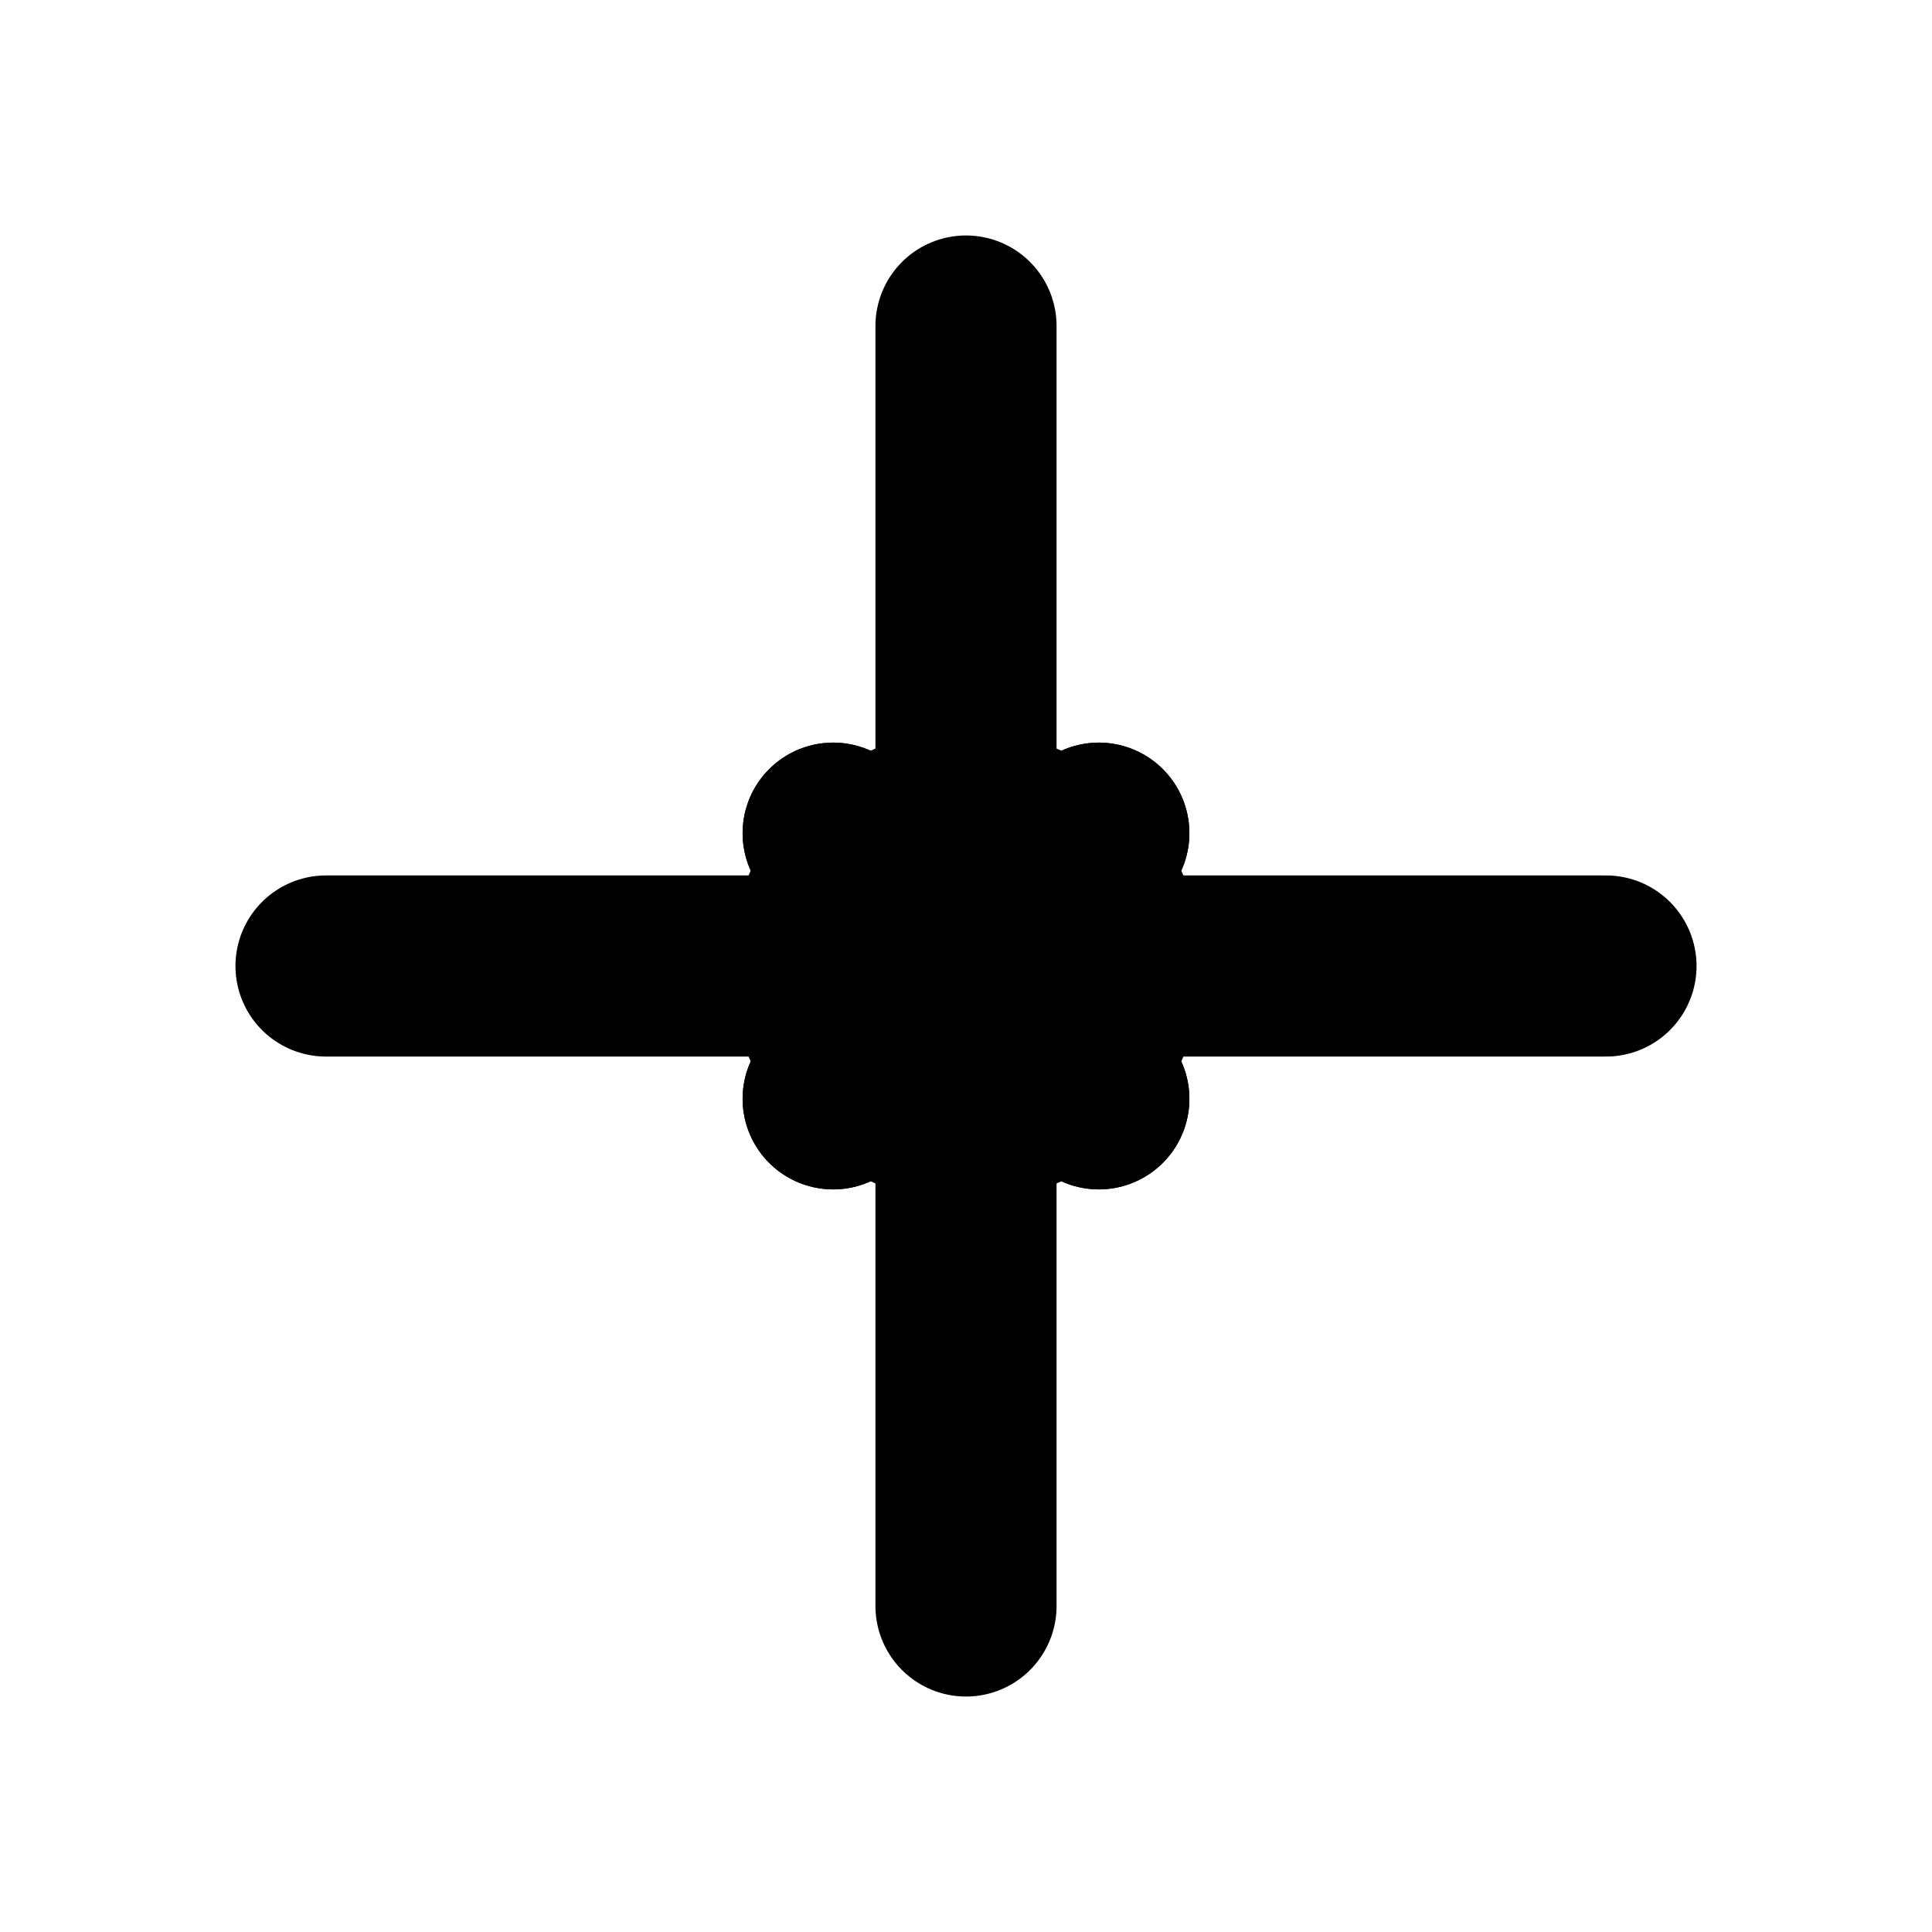
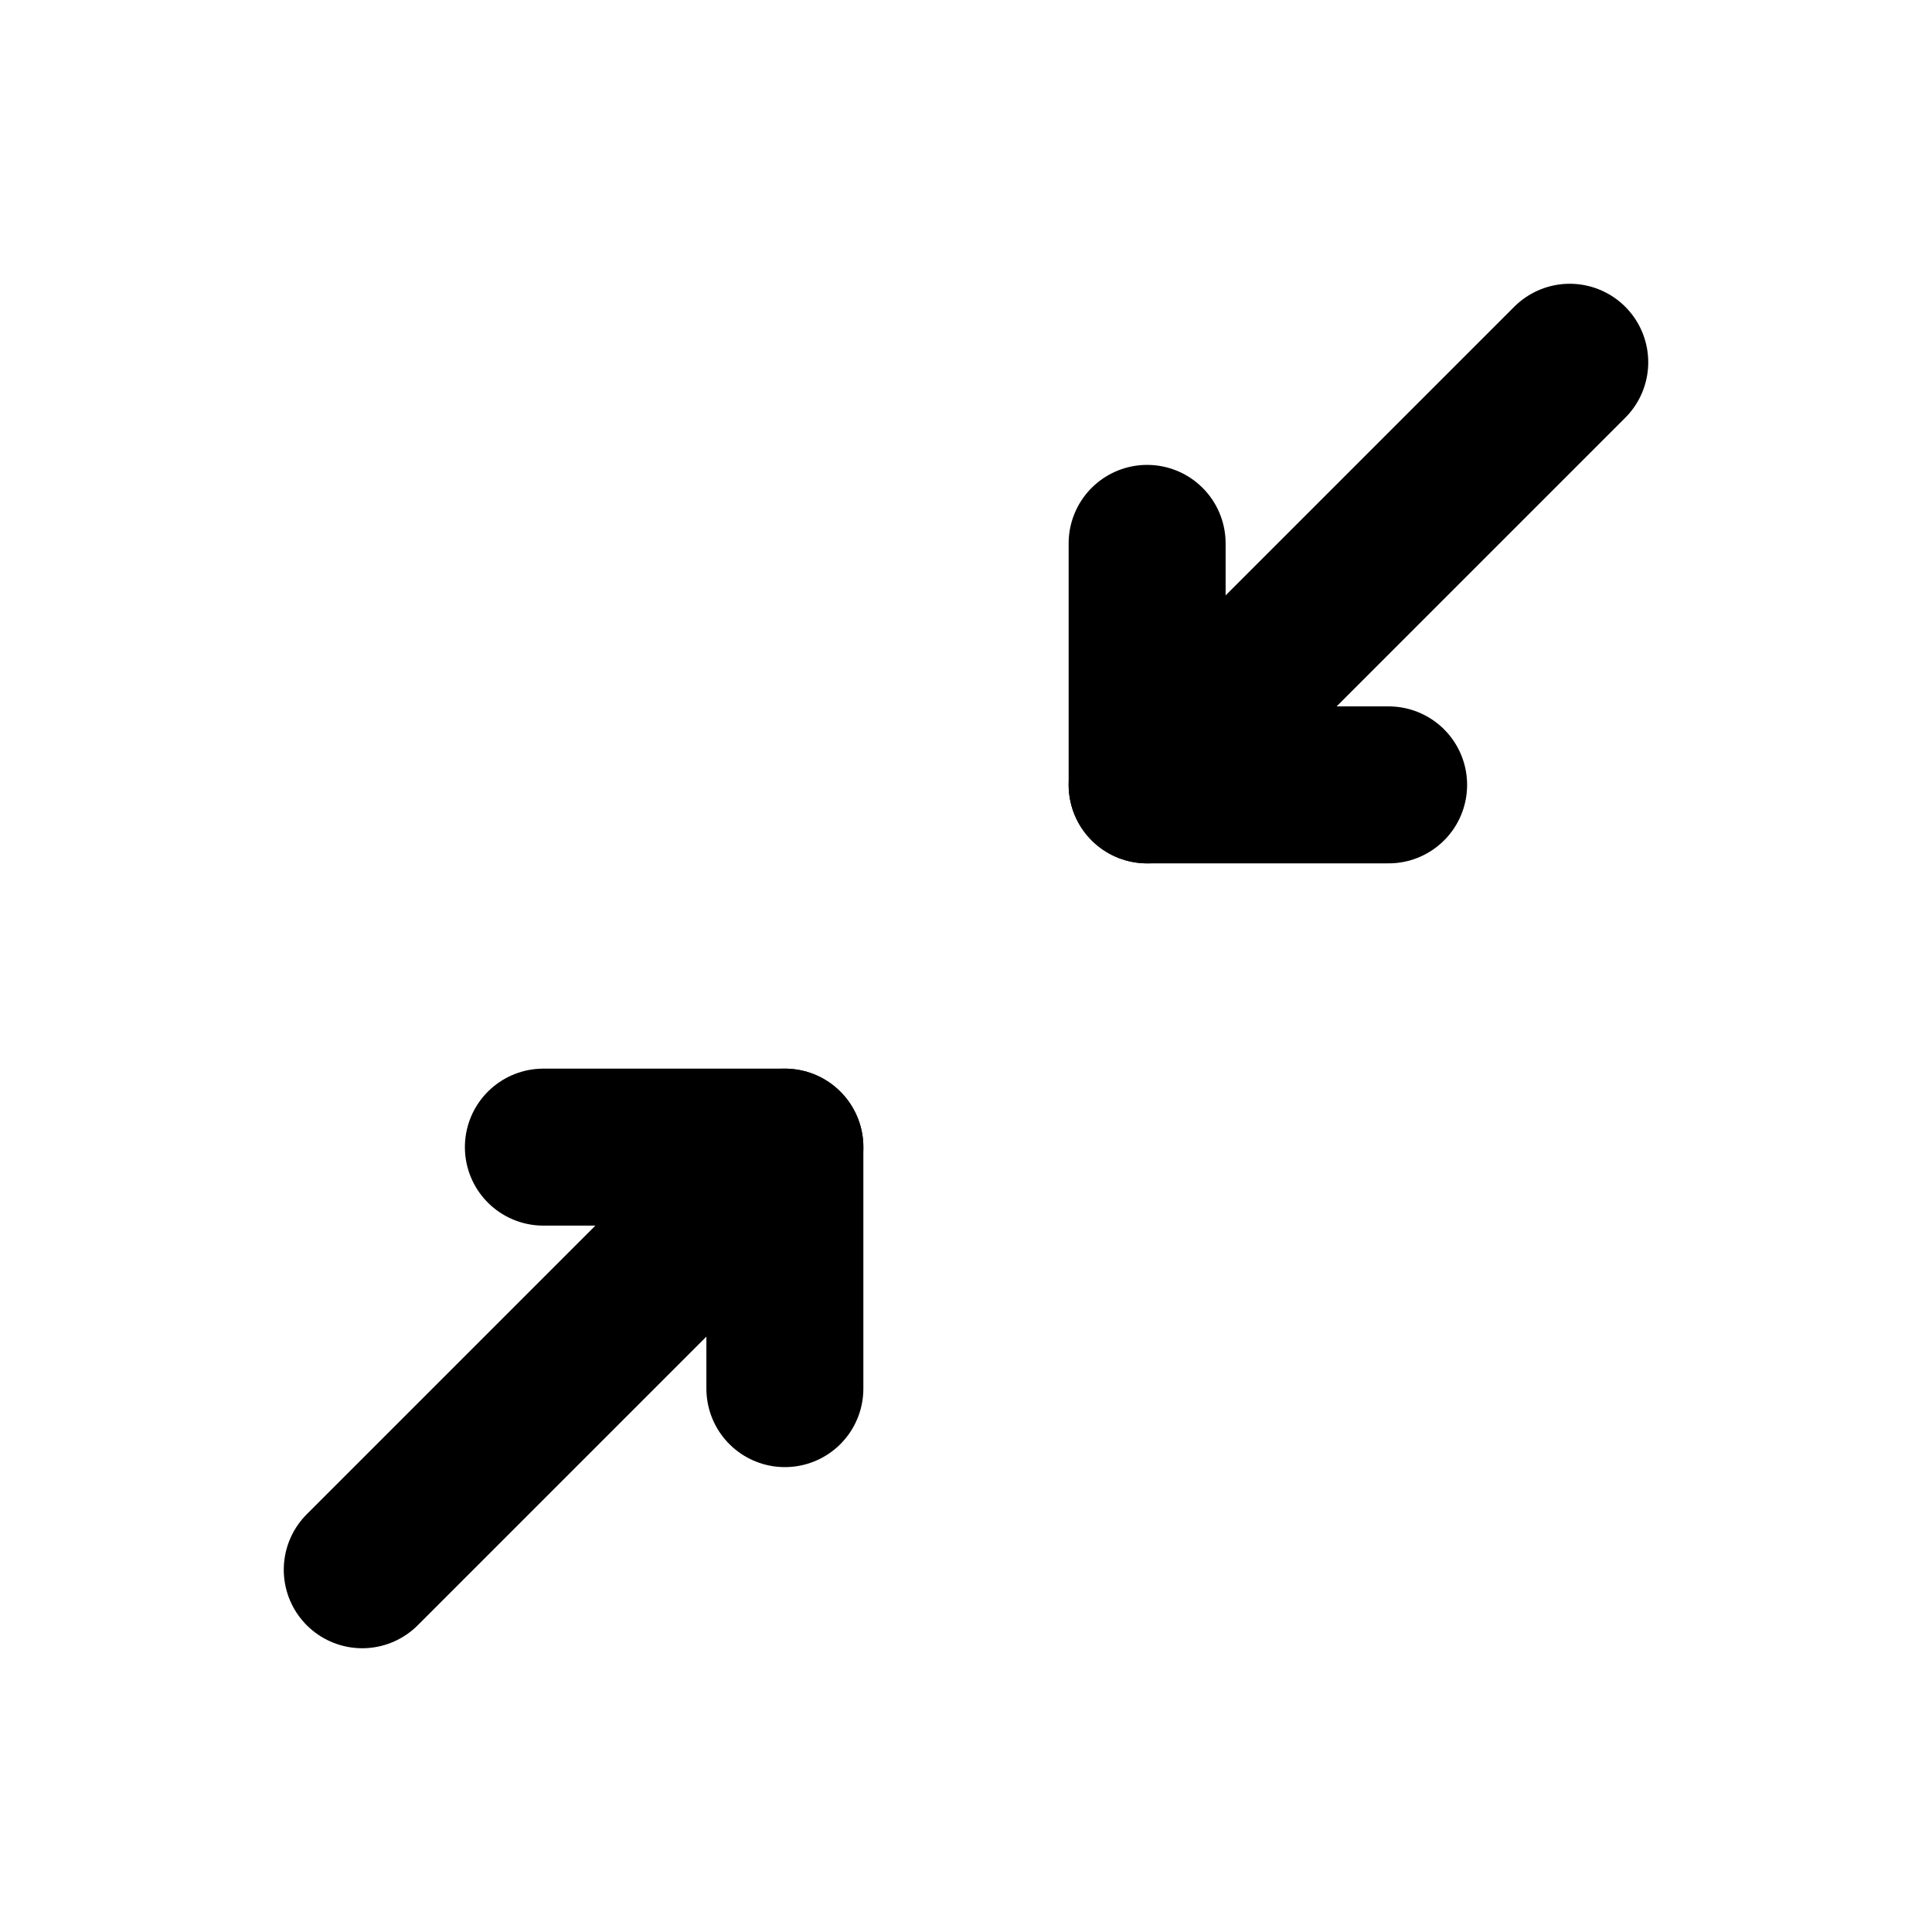
- <svg xmlns="http://www.w3.org/2000/svg" viewBox="0 0 16 16" fill="none" stroke="#000" stroke-width="1.5" stroke-linecap="round" stroke-linejoin="round">
-   <circle cx="8" cy="8" r="1.2" />
-   <path d="M8 2.7V8" />
-   <path d="M6.9 6.9L8 8l1.1-1.1" />
-   <path d="M8 13.3V8" />
-   <path d="M6.9 9.1L8 8l1.1 1.1" />
-   <path d="M2.7 8H8" />
-   <path d="M6.9 6.9L8 8l-1.1 1.1" />
-   <path d="M13.3 8H8" />
-   <path d="M9.1 6.9L8 8l1.1 1.1" />
+ <svg xmlns="http://www.w3.org/2000/svg" viewBox="0 0 16 16" fill="none" stroke="#000" stroke-width="1.3" stroke-linecap="round" stroke-linejoin="round">
+   <path d="M13 3L9.5 6.5" />
+   <path d="M9.5 4.5V6.5H11.5" />
+   <path d="M3 13L6.5 9.5" />
+   <path d="M4.5 9.5H6.5V11.5" />
</svg>
